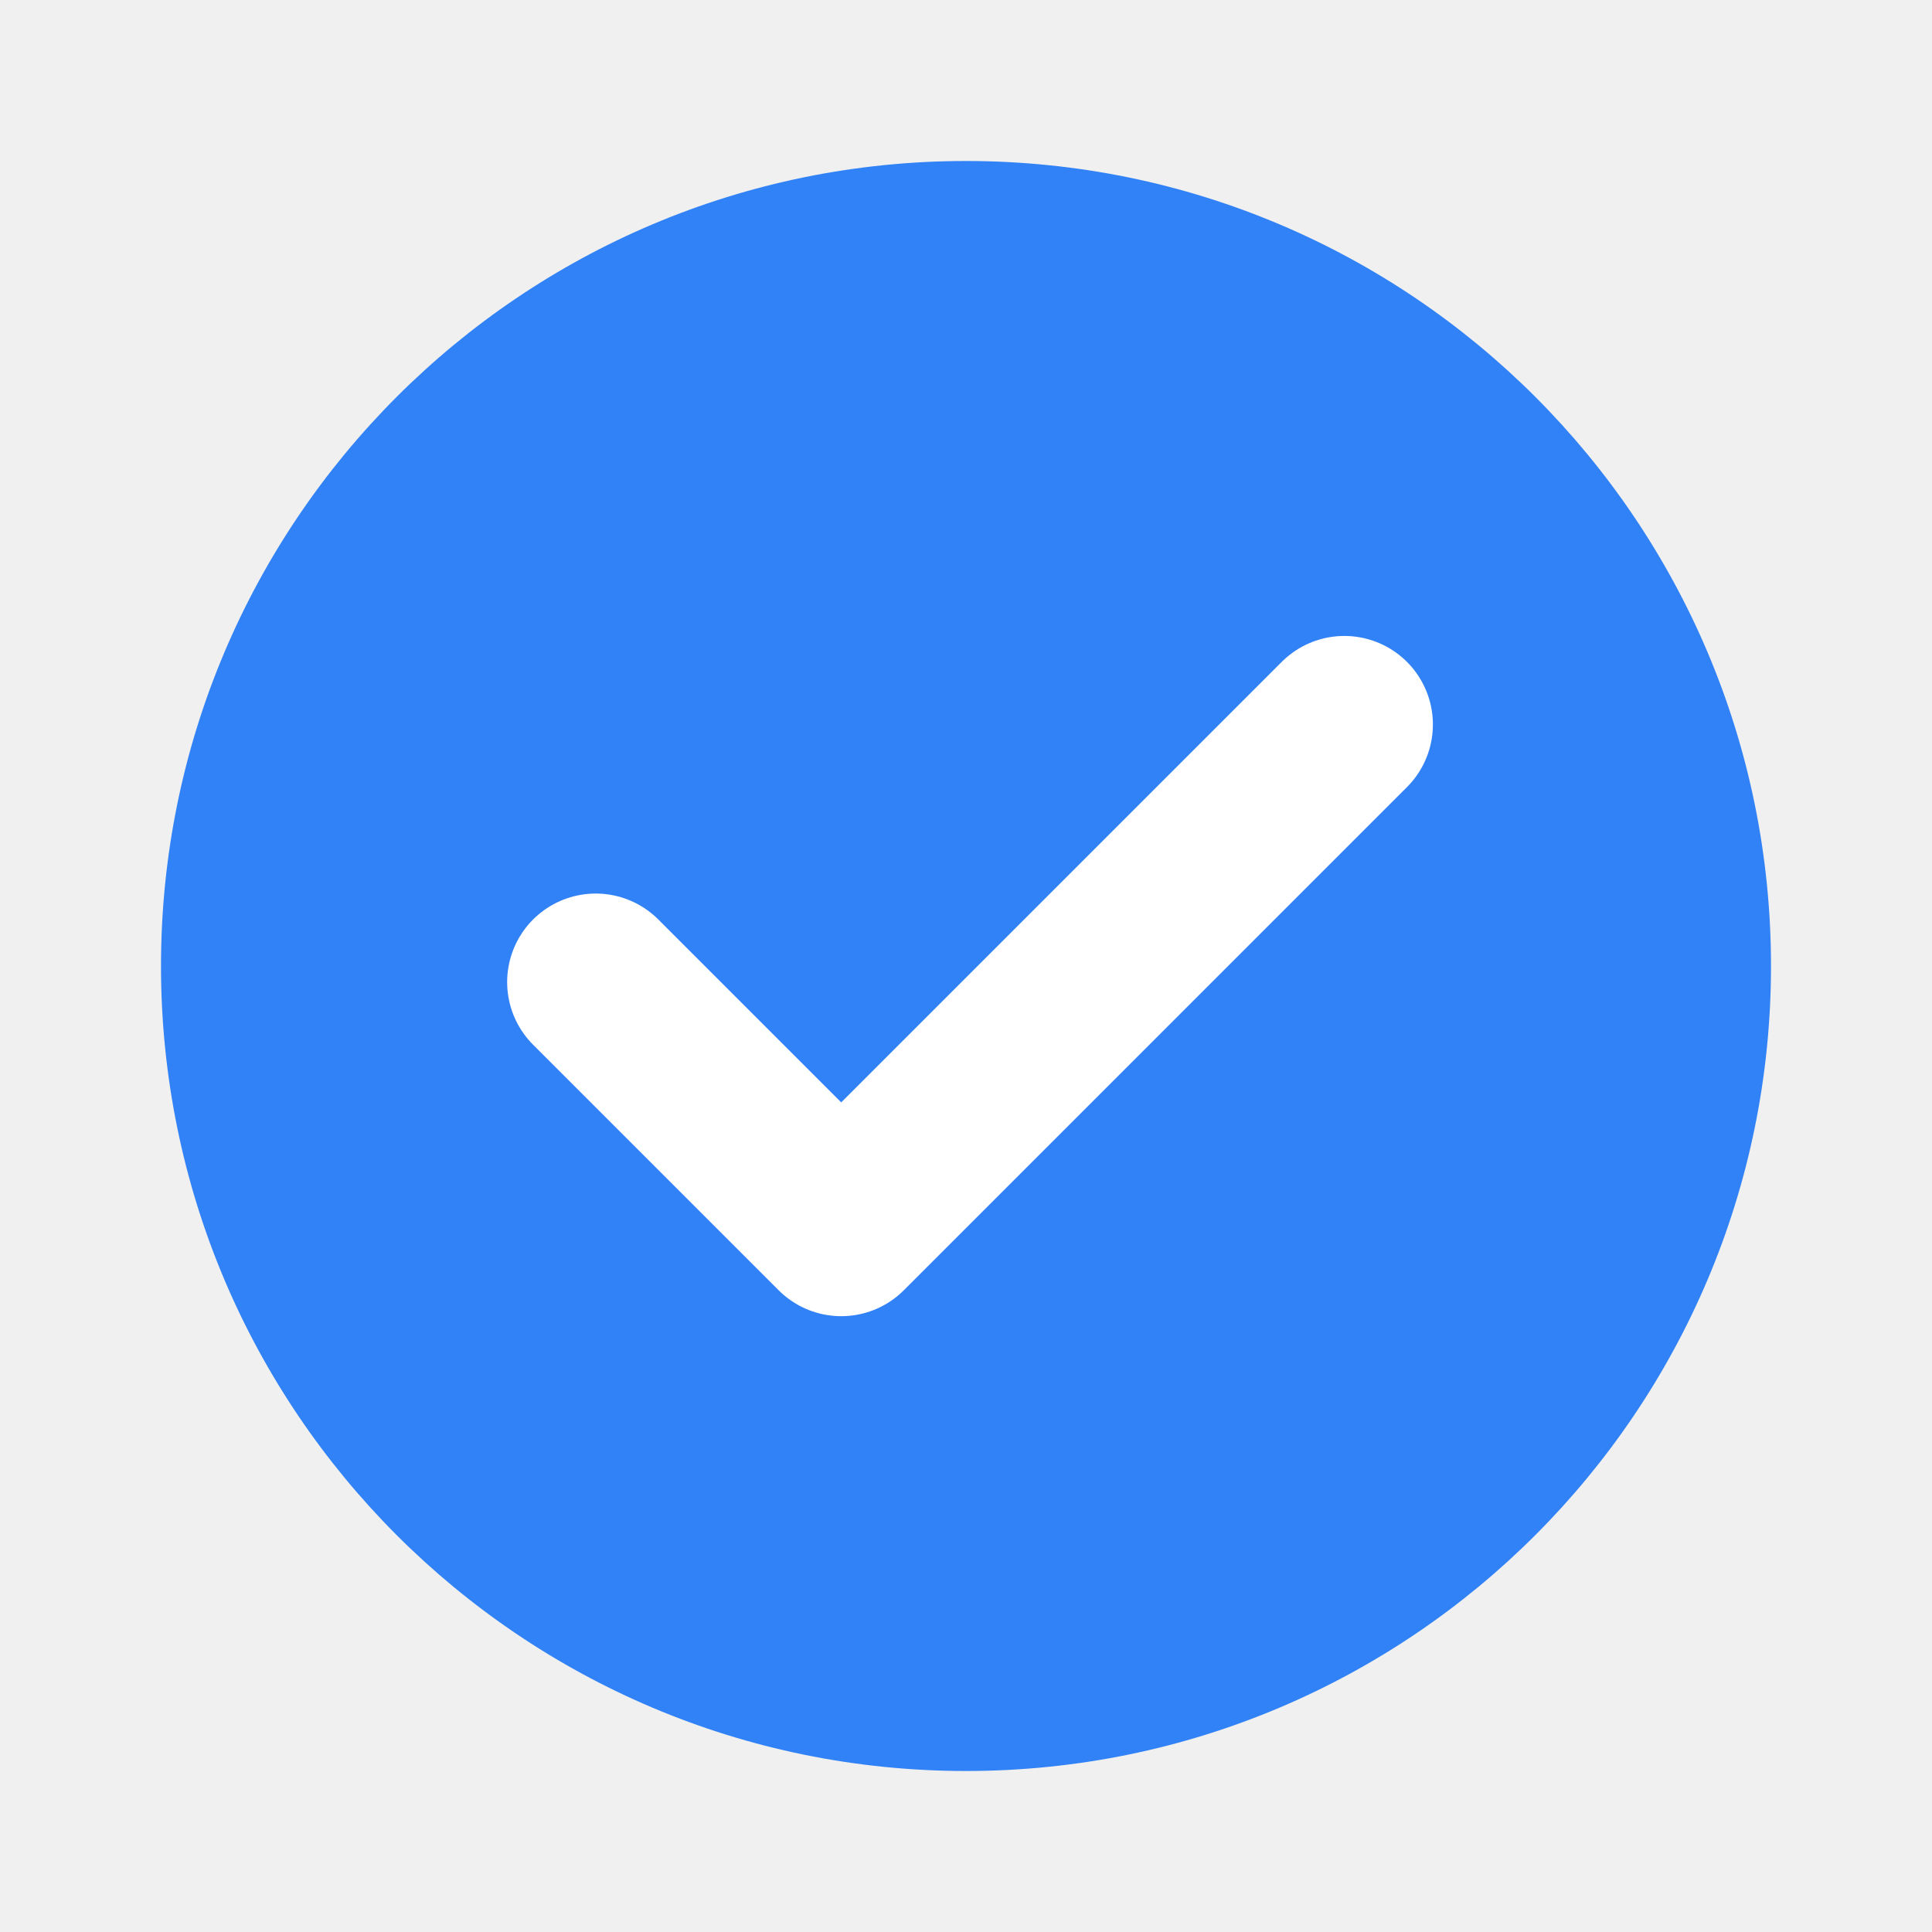
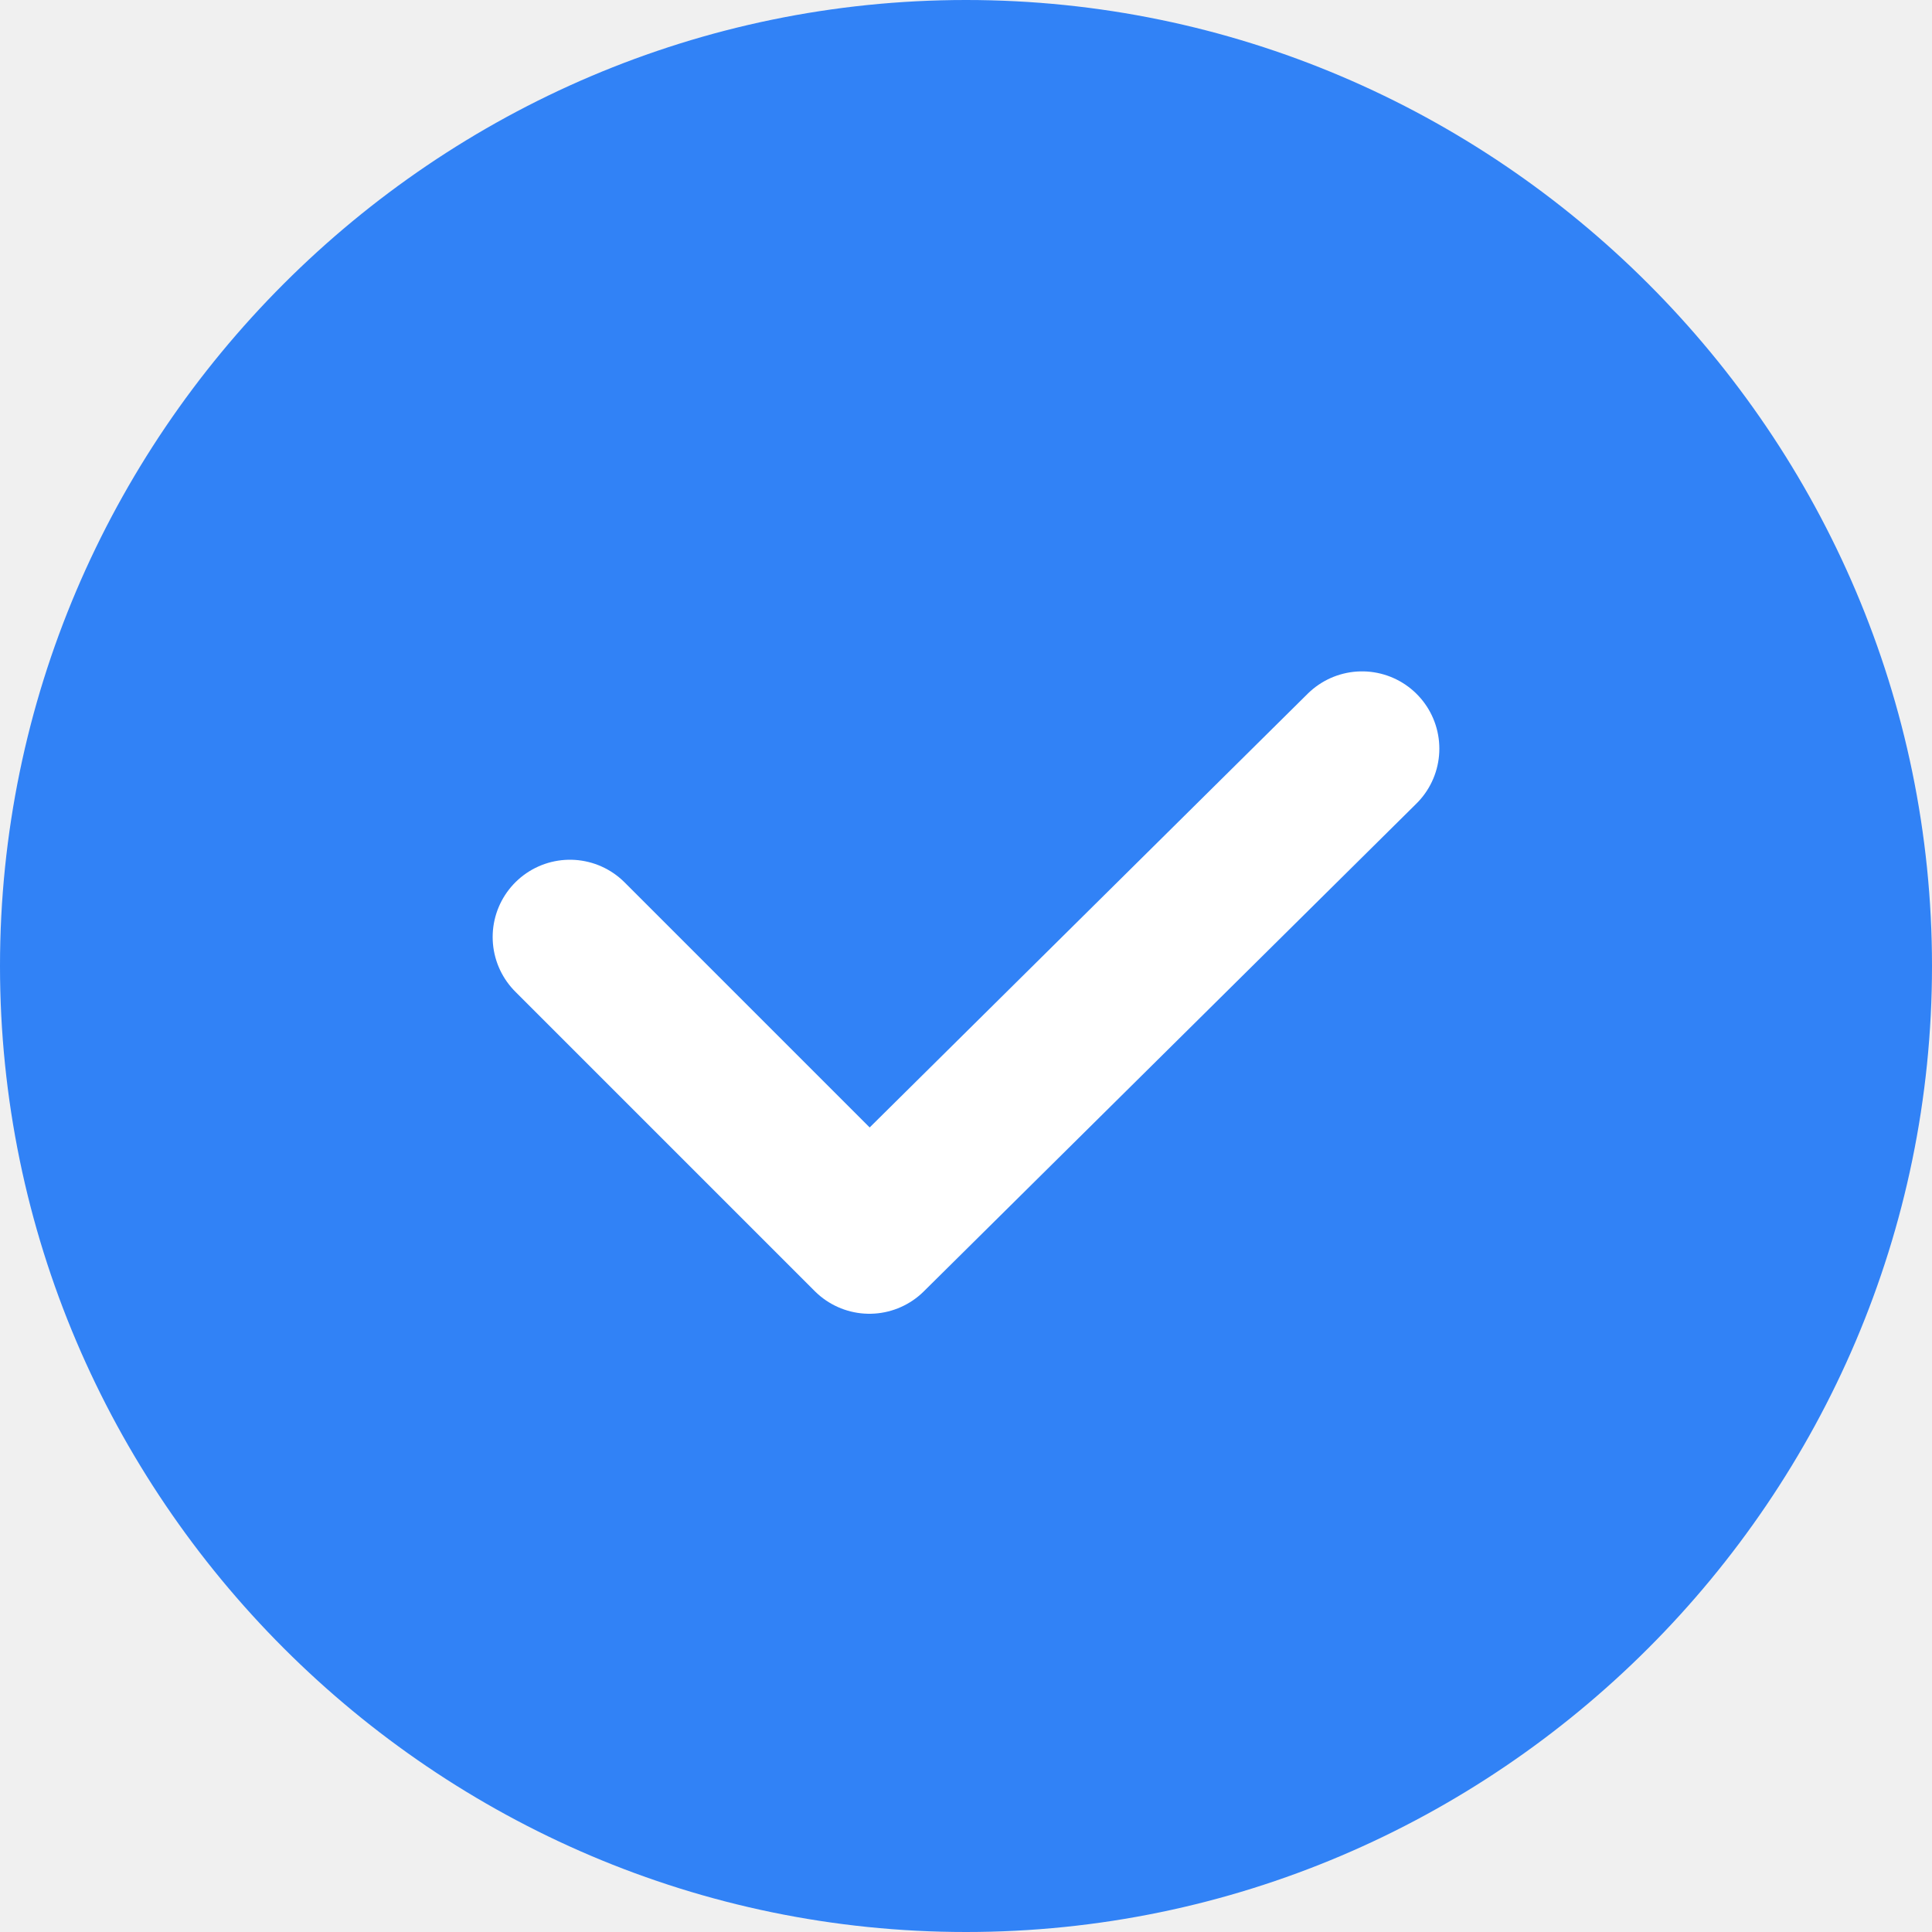
<svg xmlns="http://www.w3.org/2000/svg" width="24" height="24" viewBox="0 0 24 24" fill="none">
-   <circle cx="12" cy="12" r="10" fill="#3182F6" />
-   <path d="M7.4 12.2l3.05 3.05L16.7 9" stroke="#fff" stroke-width="2.2" stroke-linecap="round" stroke-linejoin="round" />
+   <g id="icon-check-fill,check,confirm,done,áá+ ¦áá+ ³" clip-path="url(#clip0_80_3708)">
+     <path id="Vector" fill-rule="evenodd" clip-rule="evenodd" d="M24 12C24 18.6 18.6 24 12 24C5.4 24 0 18.6 0 12C0 5.4 5.4 0 12 0C18.6 0 24 5.4 24 12Z" fill="#3182F6" />
+     <path id="Vector_2" d="M7.08 11.64L10.8 15.36L16.92 9.3" stroke="white" stroke-width="1.92" stroke-linecap="round" stroke-linejoin="round" />
+   </g>
+   <defs>
+     <clipPath id="clip0_80_3708">
+       <rect width="24" height="24" fill="white" />
+     </clipPath>
+   </defs>
</svg>
